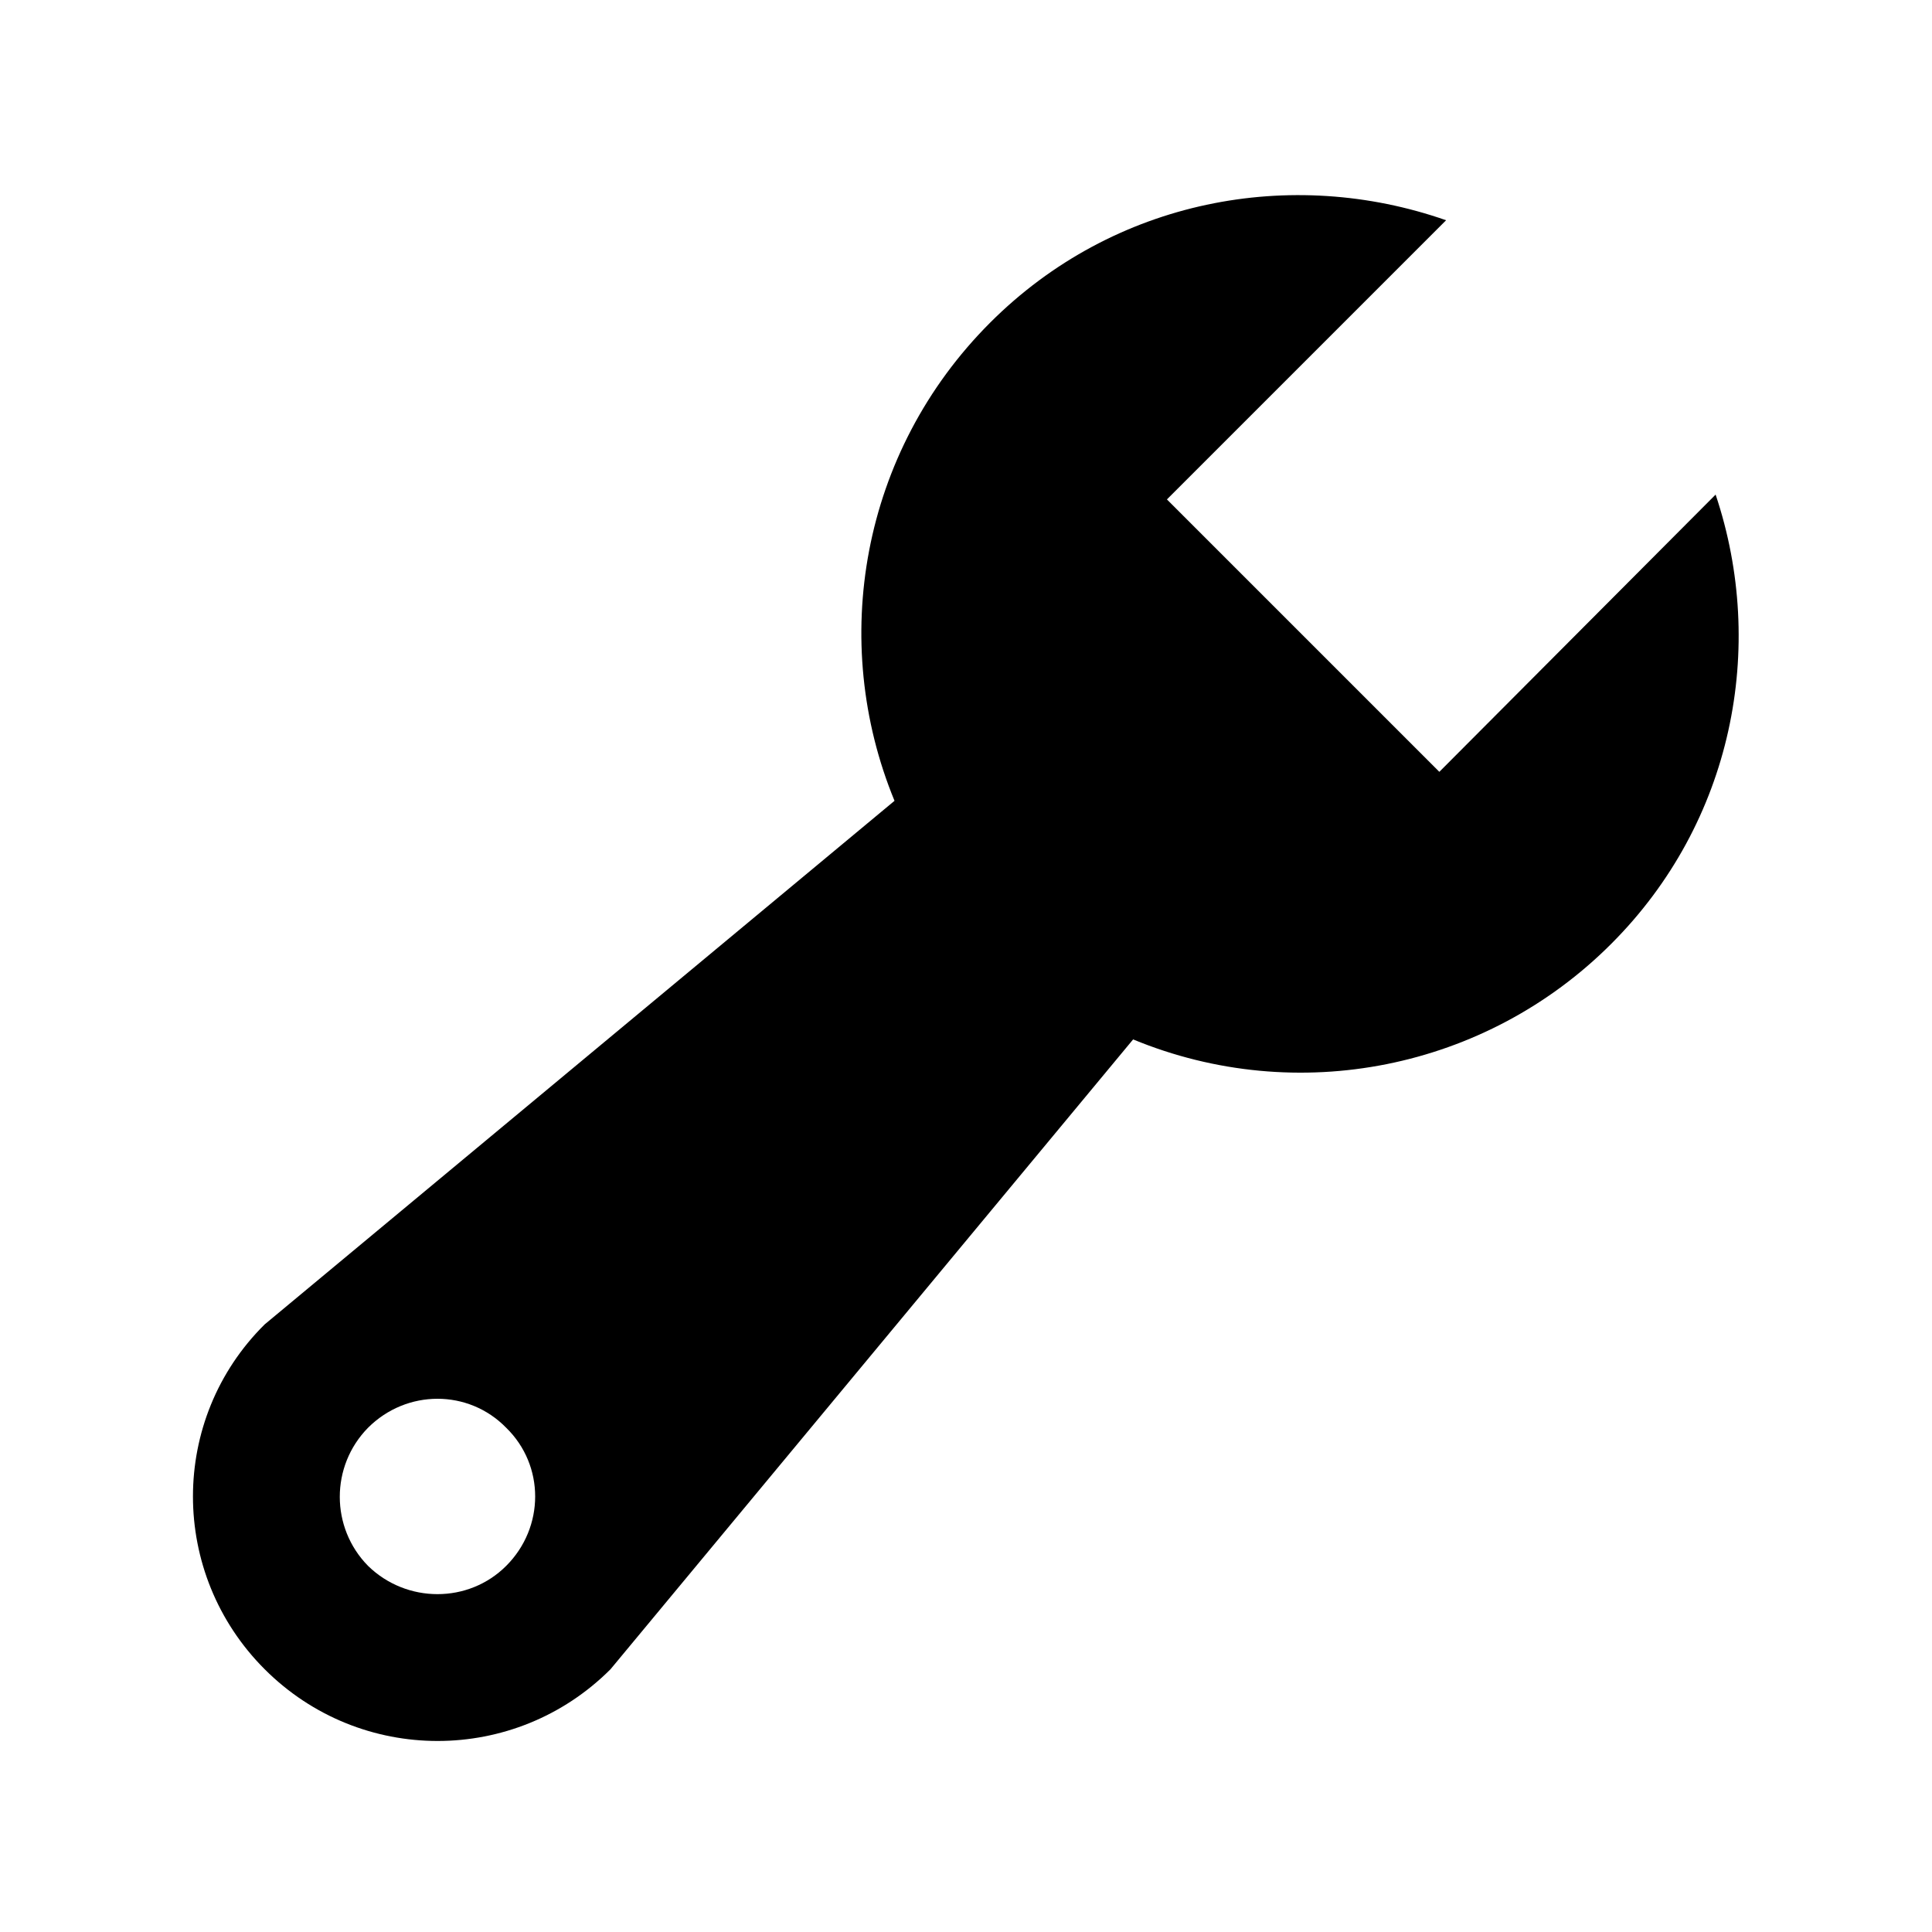
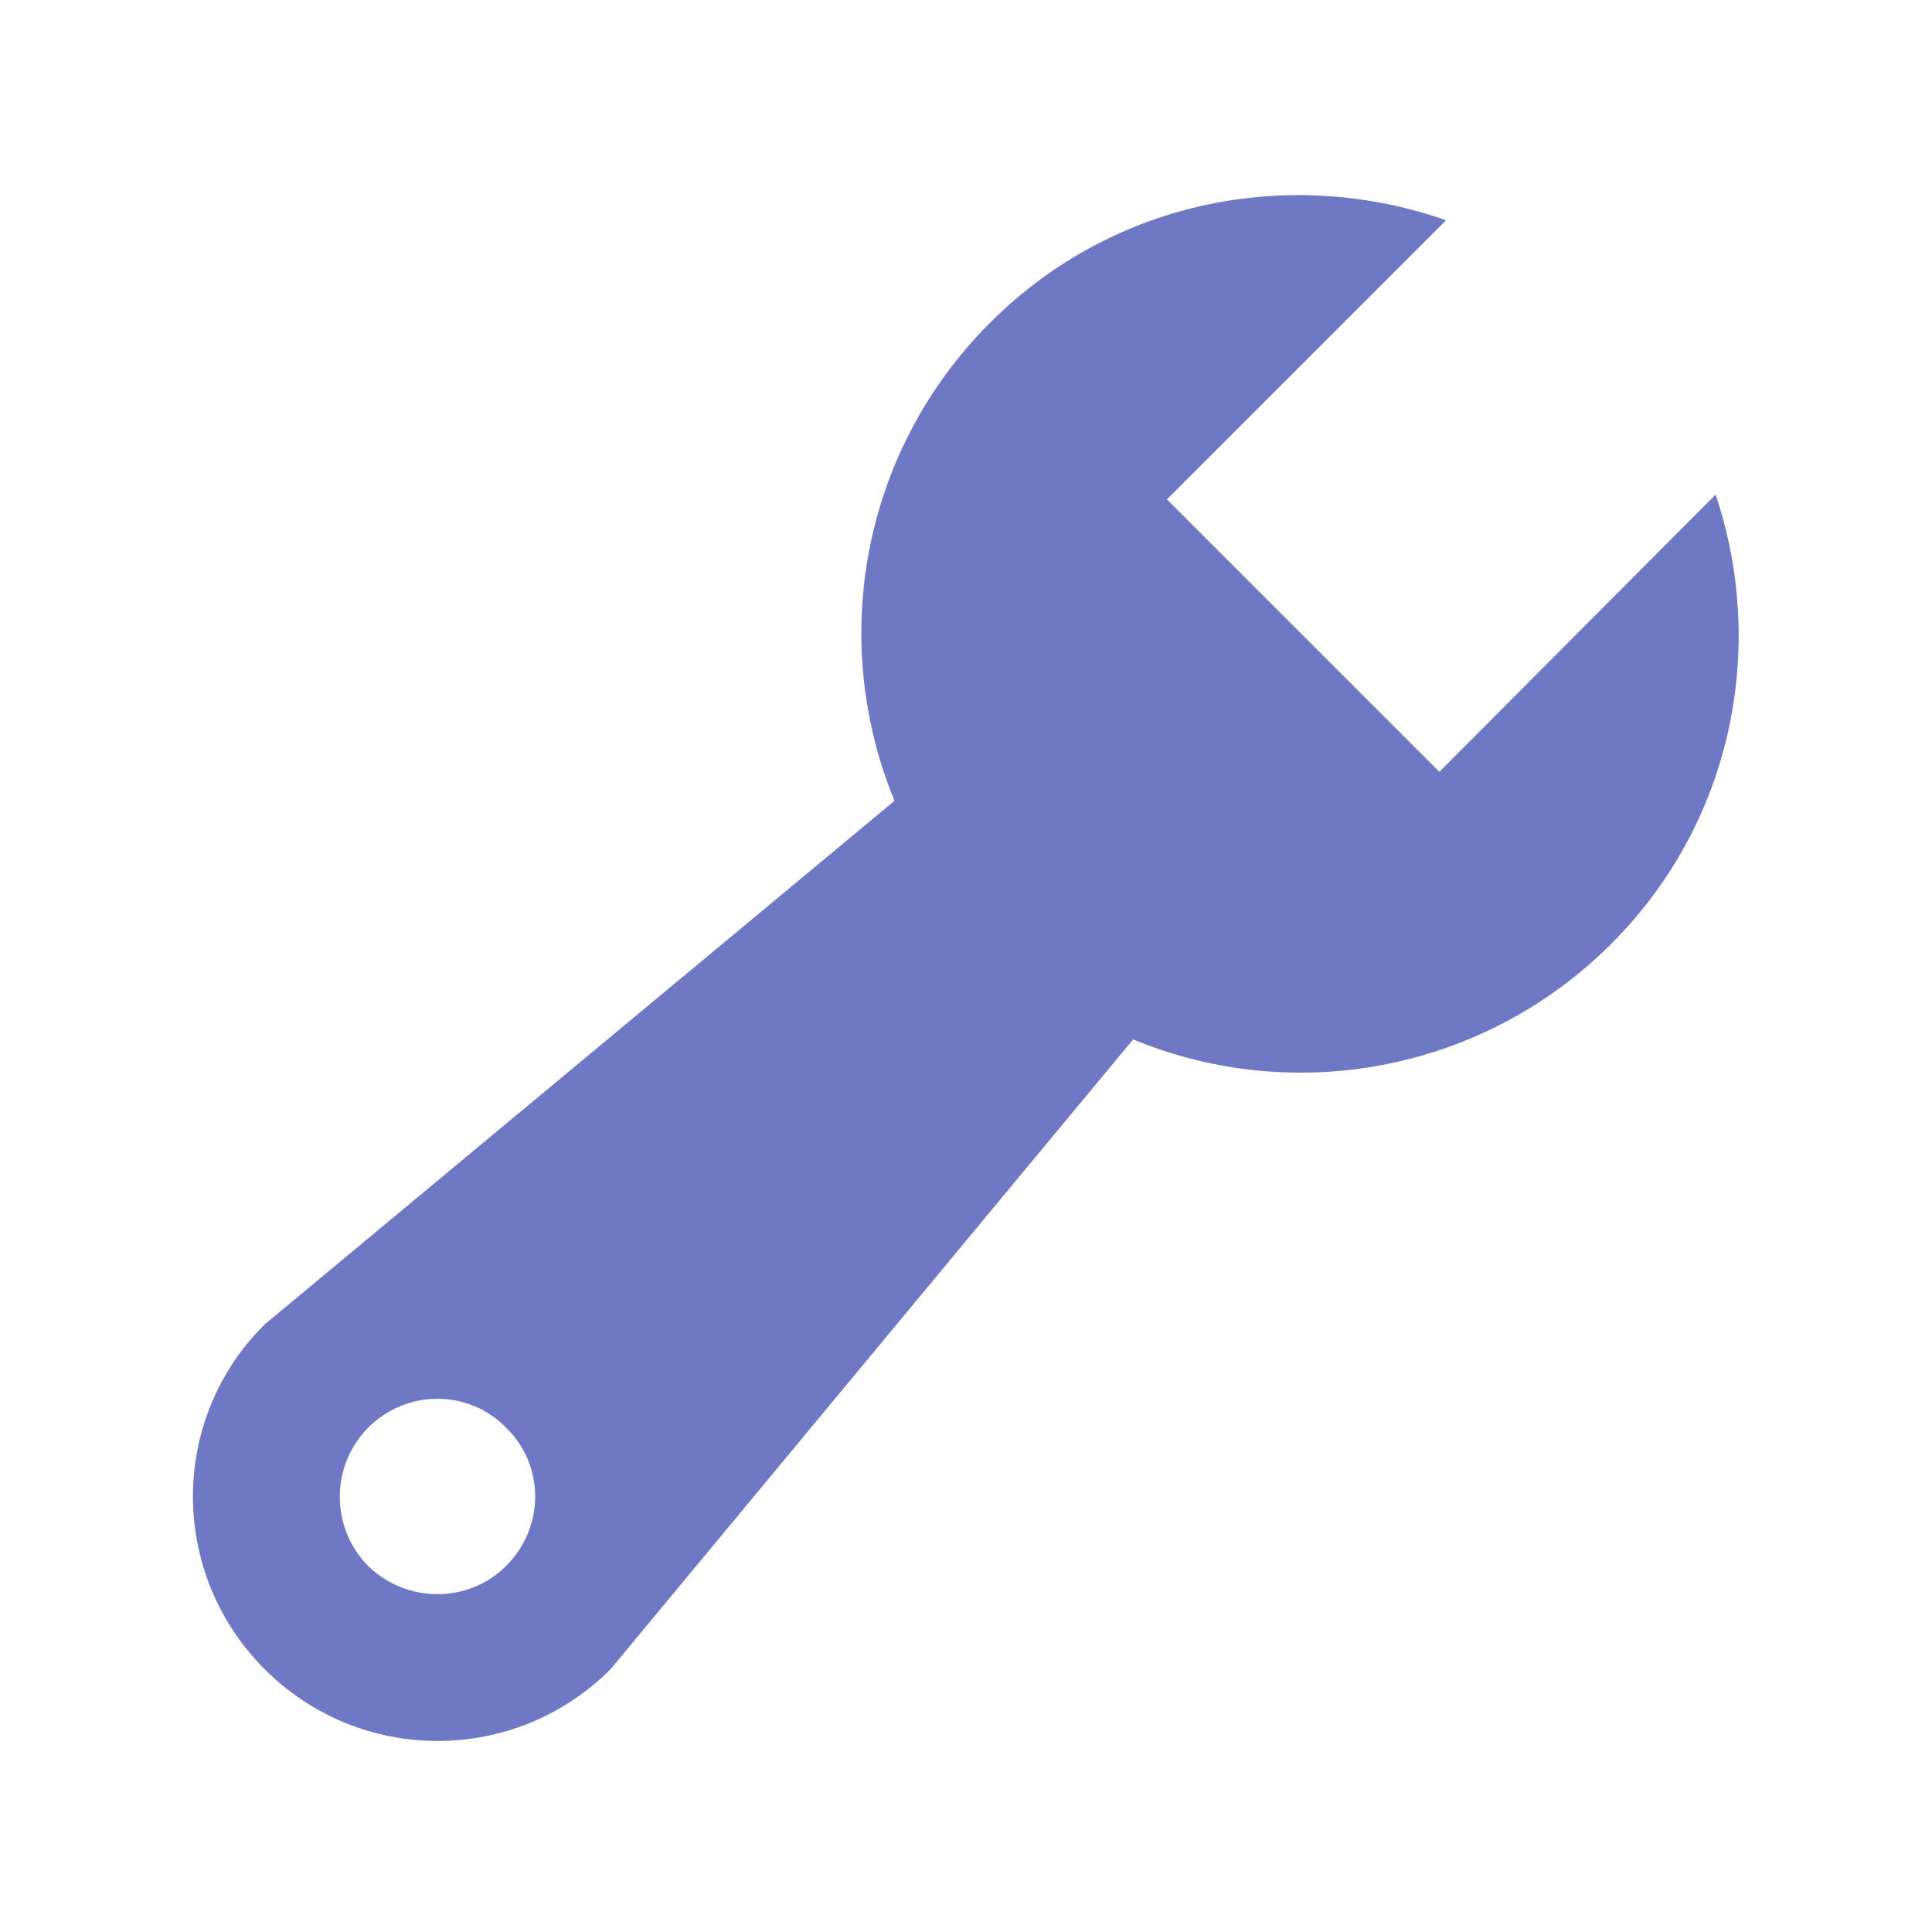
<svg xmlns="http://www.w3.org/2000/svg" width="1em" height="1em" viewBox="0 0 20 20">
-   <path fill="black" d="M16.68 9.77a4.543 4.543 0 0 1-4.95.99l-5.41 6.52c-.99.99-2.59.99-3.58 0s-.99-2.59 0-3.57l6.52-5.42c-.68-1.65-.35-3.61.99-4.95c1.28-1.28 3.12-1.62 4.72-1.06l-2.89 2.89l2.82 2.82l2.86-2.87c.53 1.58.18 3.39-1.08 4.65M3.81 16.21c.4.39 1.04.39 1.43 0c.4-.4.4-1.04 0-1.43c-.39-.4-1.03-.4-1.43 0a1.02 1.02 0 0 0 0 1.43" />
+   <path fill="#6e78c4" d="M16.68 9.77a4.543 4.543 0 0 1-4.95.99l-5.41 6.52c-.99.99-2.59.99-3.58 0s-.99-2.59 0-3.57l6.52-5.42c-.68-1.65-.35-3.61.99-4.95c1.28-1.28 3.12-1.62 4.72-1.06l-2.89 2.89l2.82 2.82l2.86-2.87c.53 1.58.18 3.39-1.08 4.65M3.81 16.21c.4.39 1.04.39 1.43 0c.4-.4.4-1.04 0-1.43c-.39-.4-1.03-.4-1.43 0a1.02 1.02 0 0 0 0 1.43" />
</svg>
